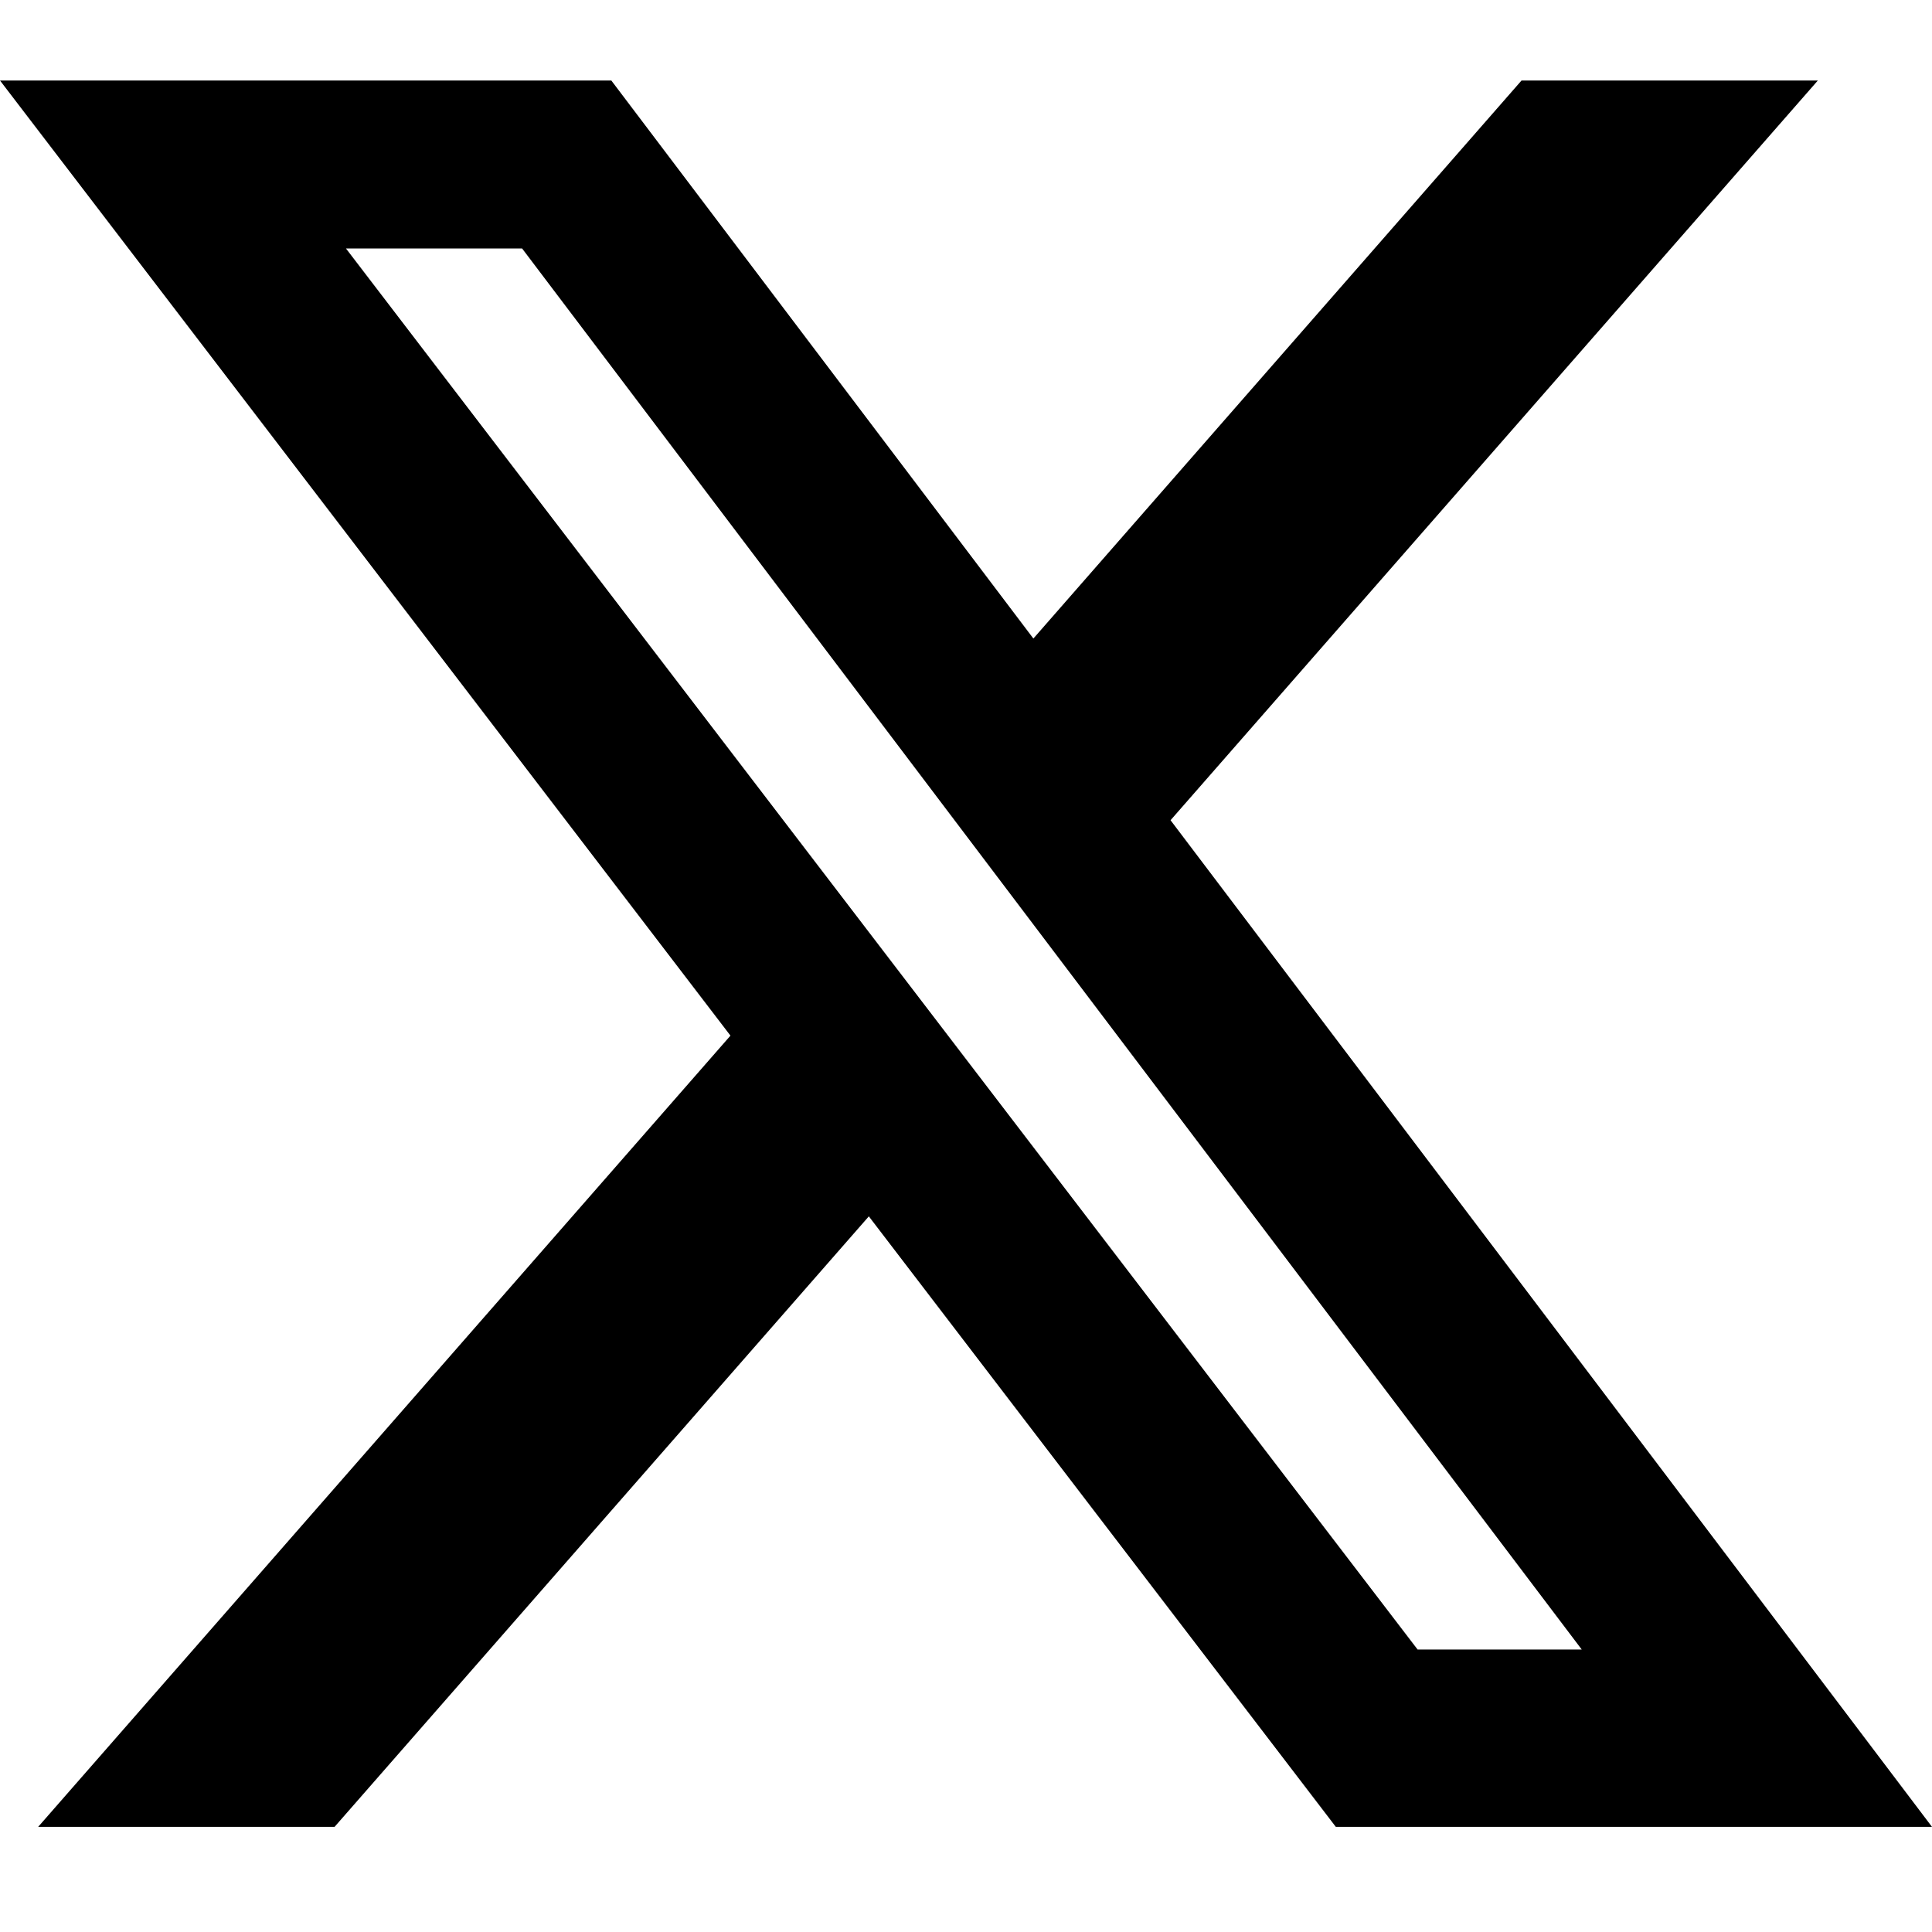
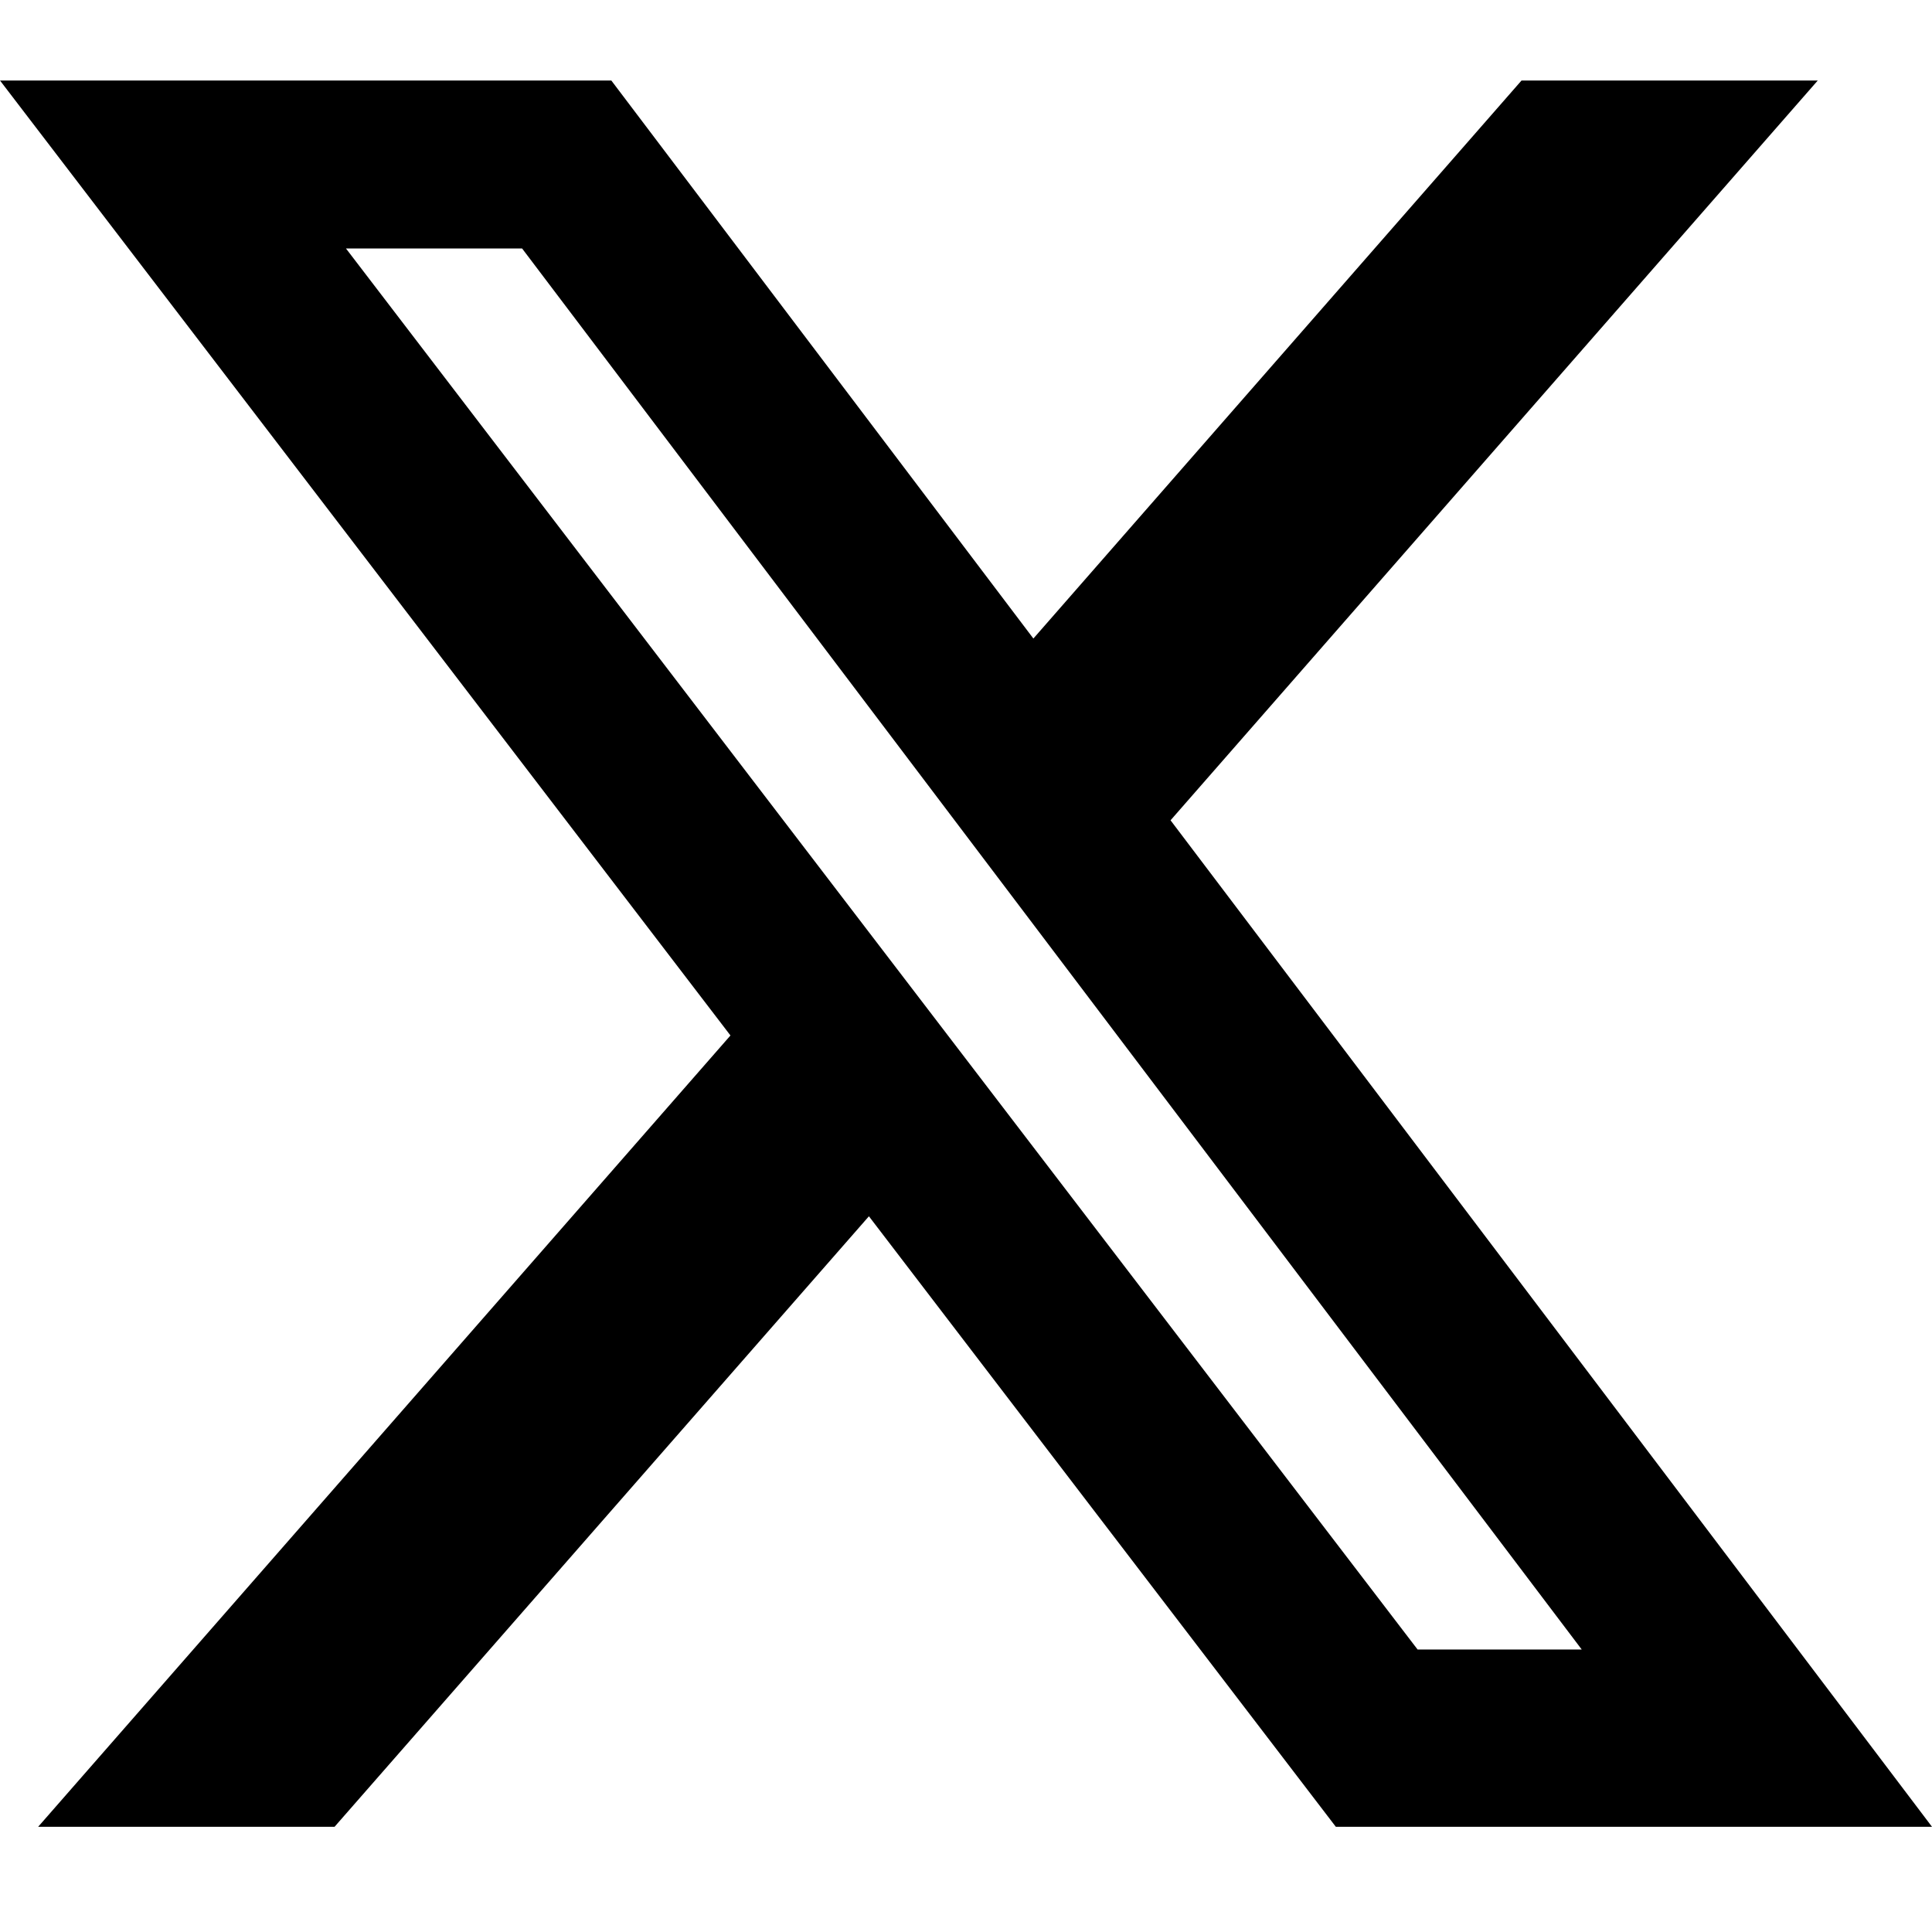
<svg xmlns="http://www.w3.org/2000/svg" width="24" height="24" viewBox="0 0 24 24">
-   <path d="M18.901 1H22.582L14.541 10.189L24 22.694H16.594L10.793 15.11L4.156 22.694H0.474L9.074 12.865L0 1H7.594L12.837 7.932L18.901 1ZM17.61 20.491H19.649L6.486 3.087H4.298L17.61 20.491Z" />
+   <path d="M18.901 1h3.68l-8.04 9.19L24 22.693h-7.406l-5.8-7.584-6.638 7.584H.474l8.6-9.83L0 1h7.594l5.243 6.932L18.901 1zM17.61 20.491h2.039L6.486 3.087H4.298L17.61 20.491z" />
</svg>
